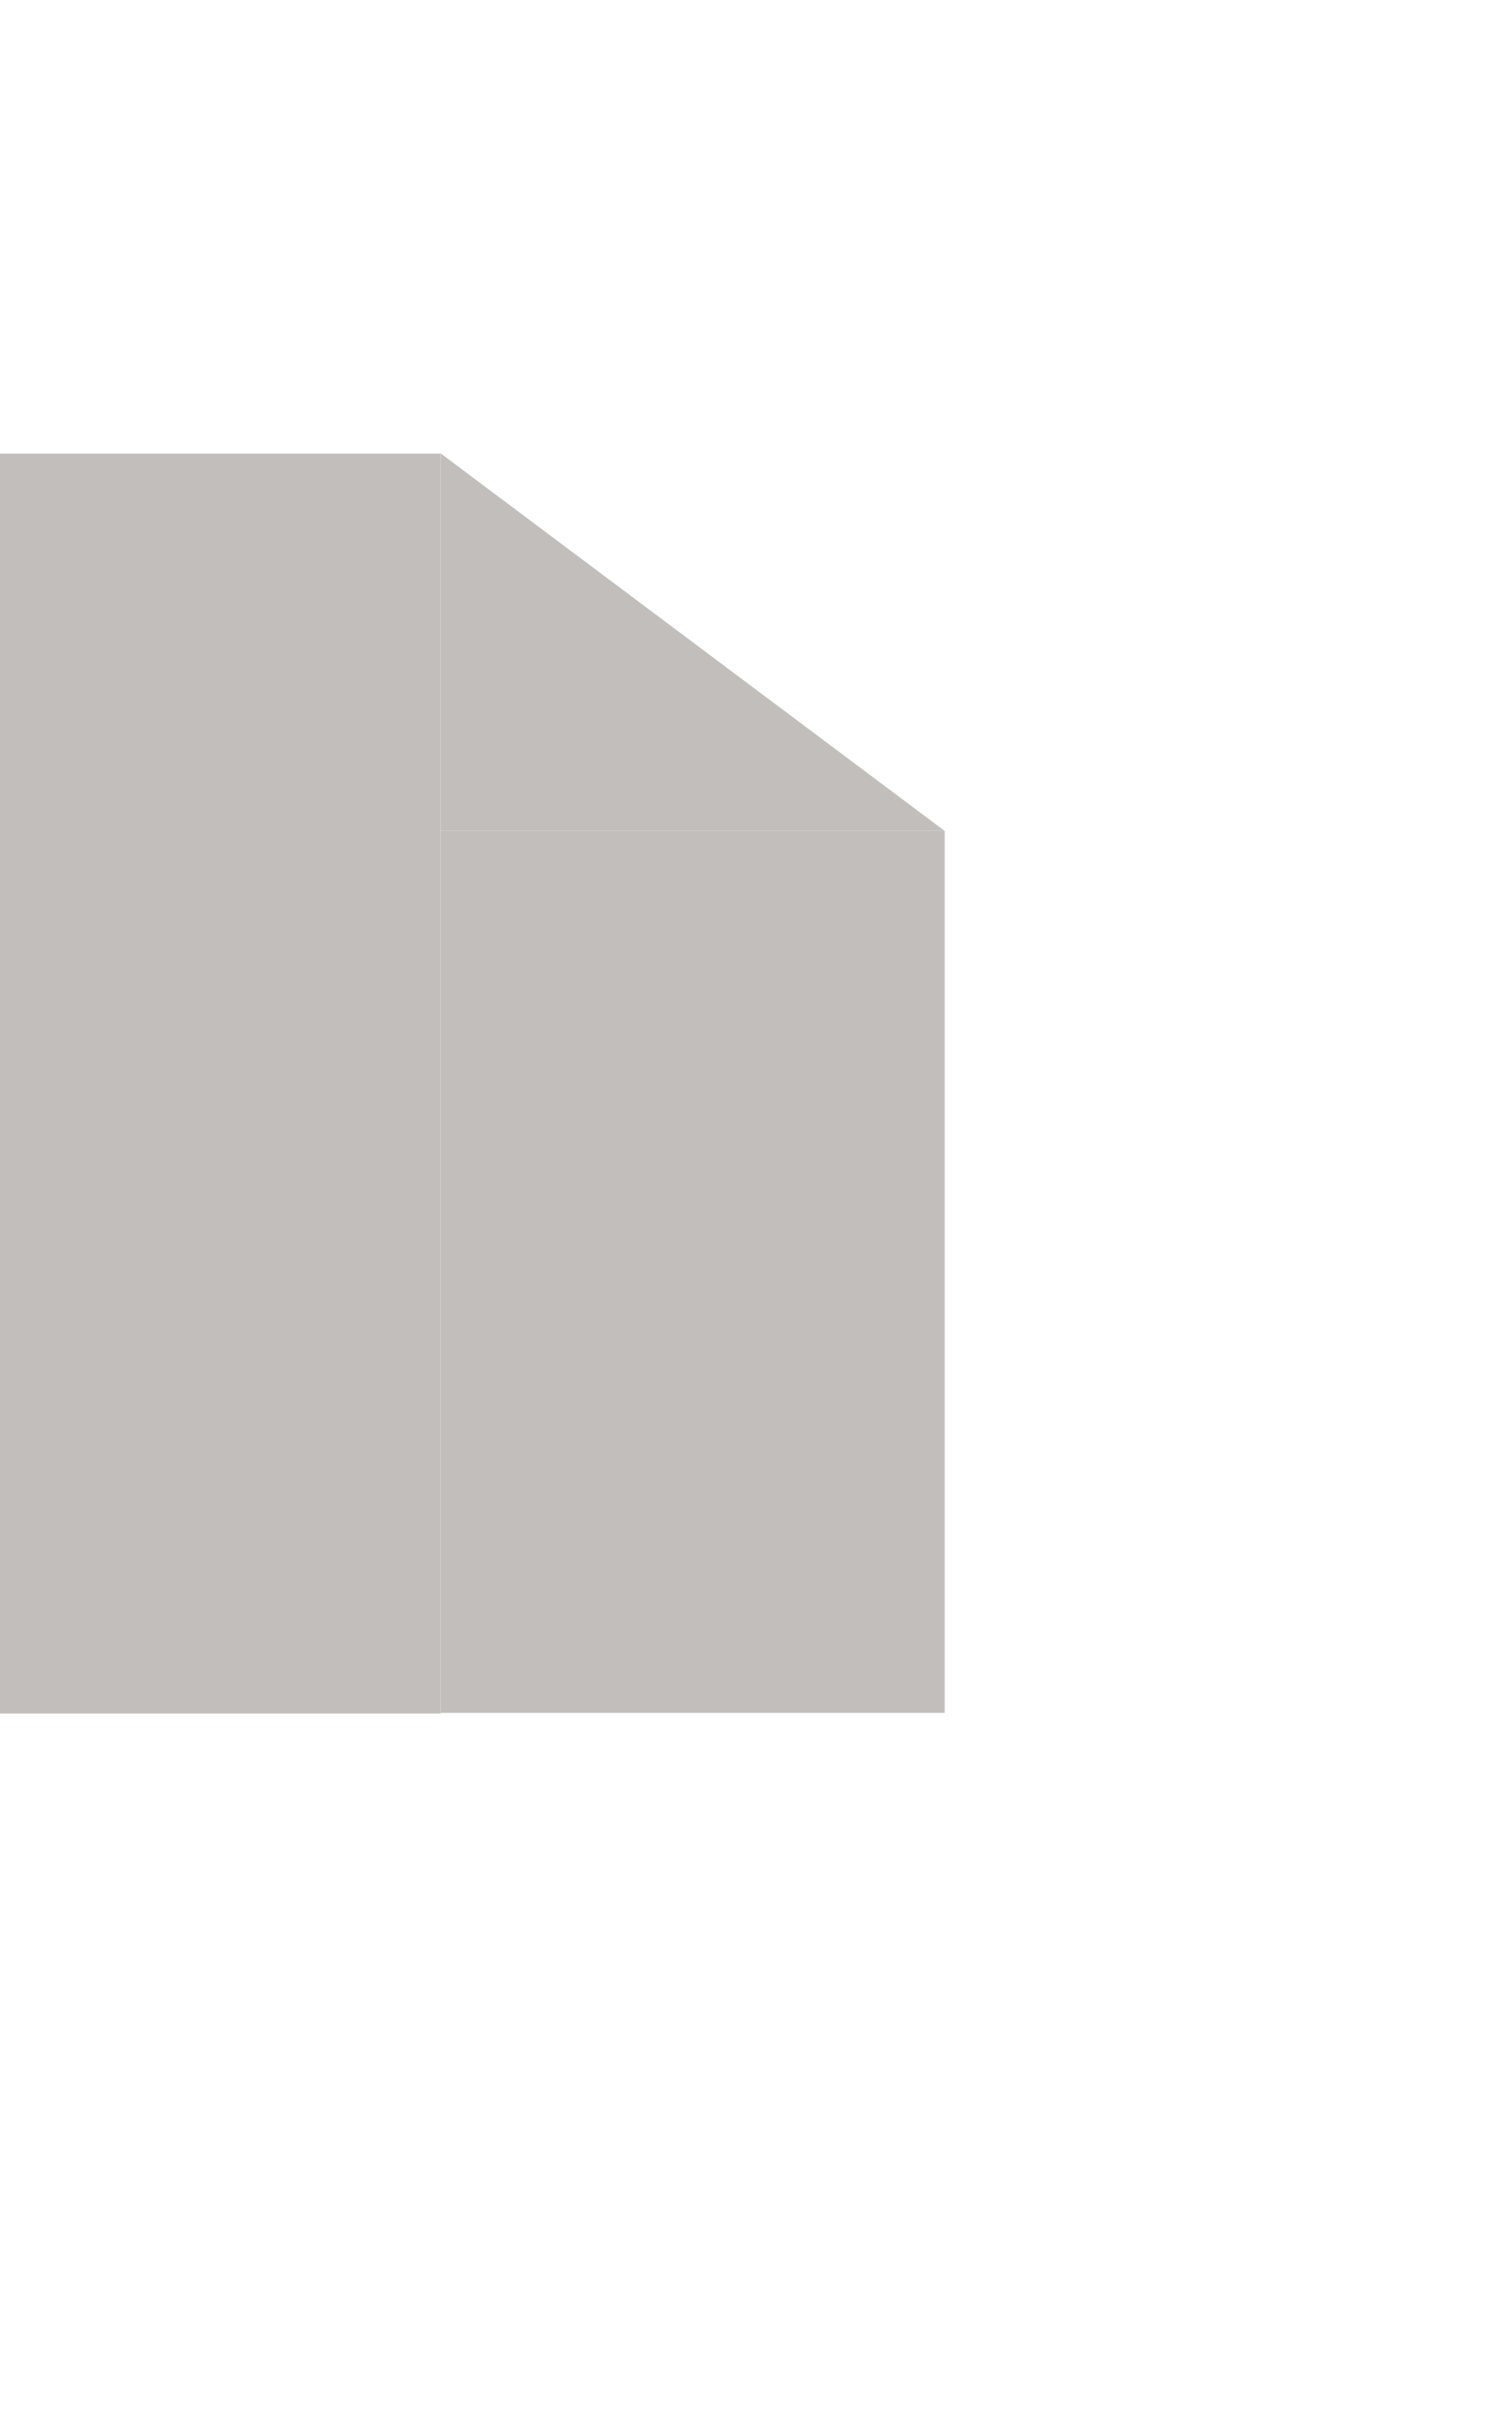
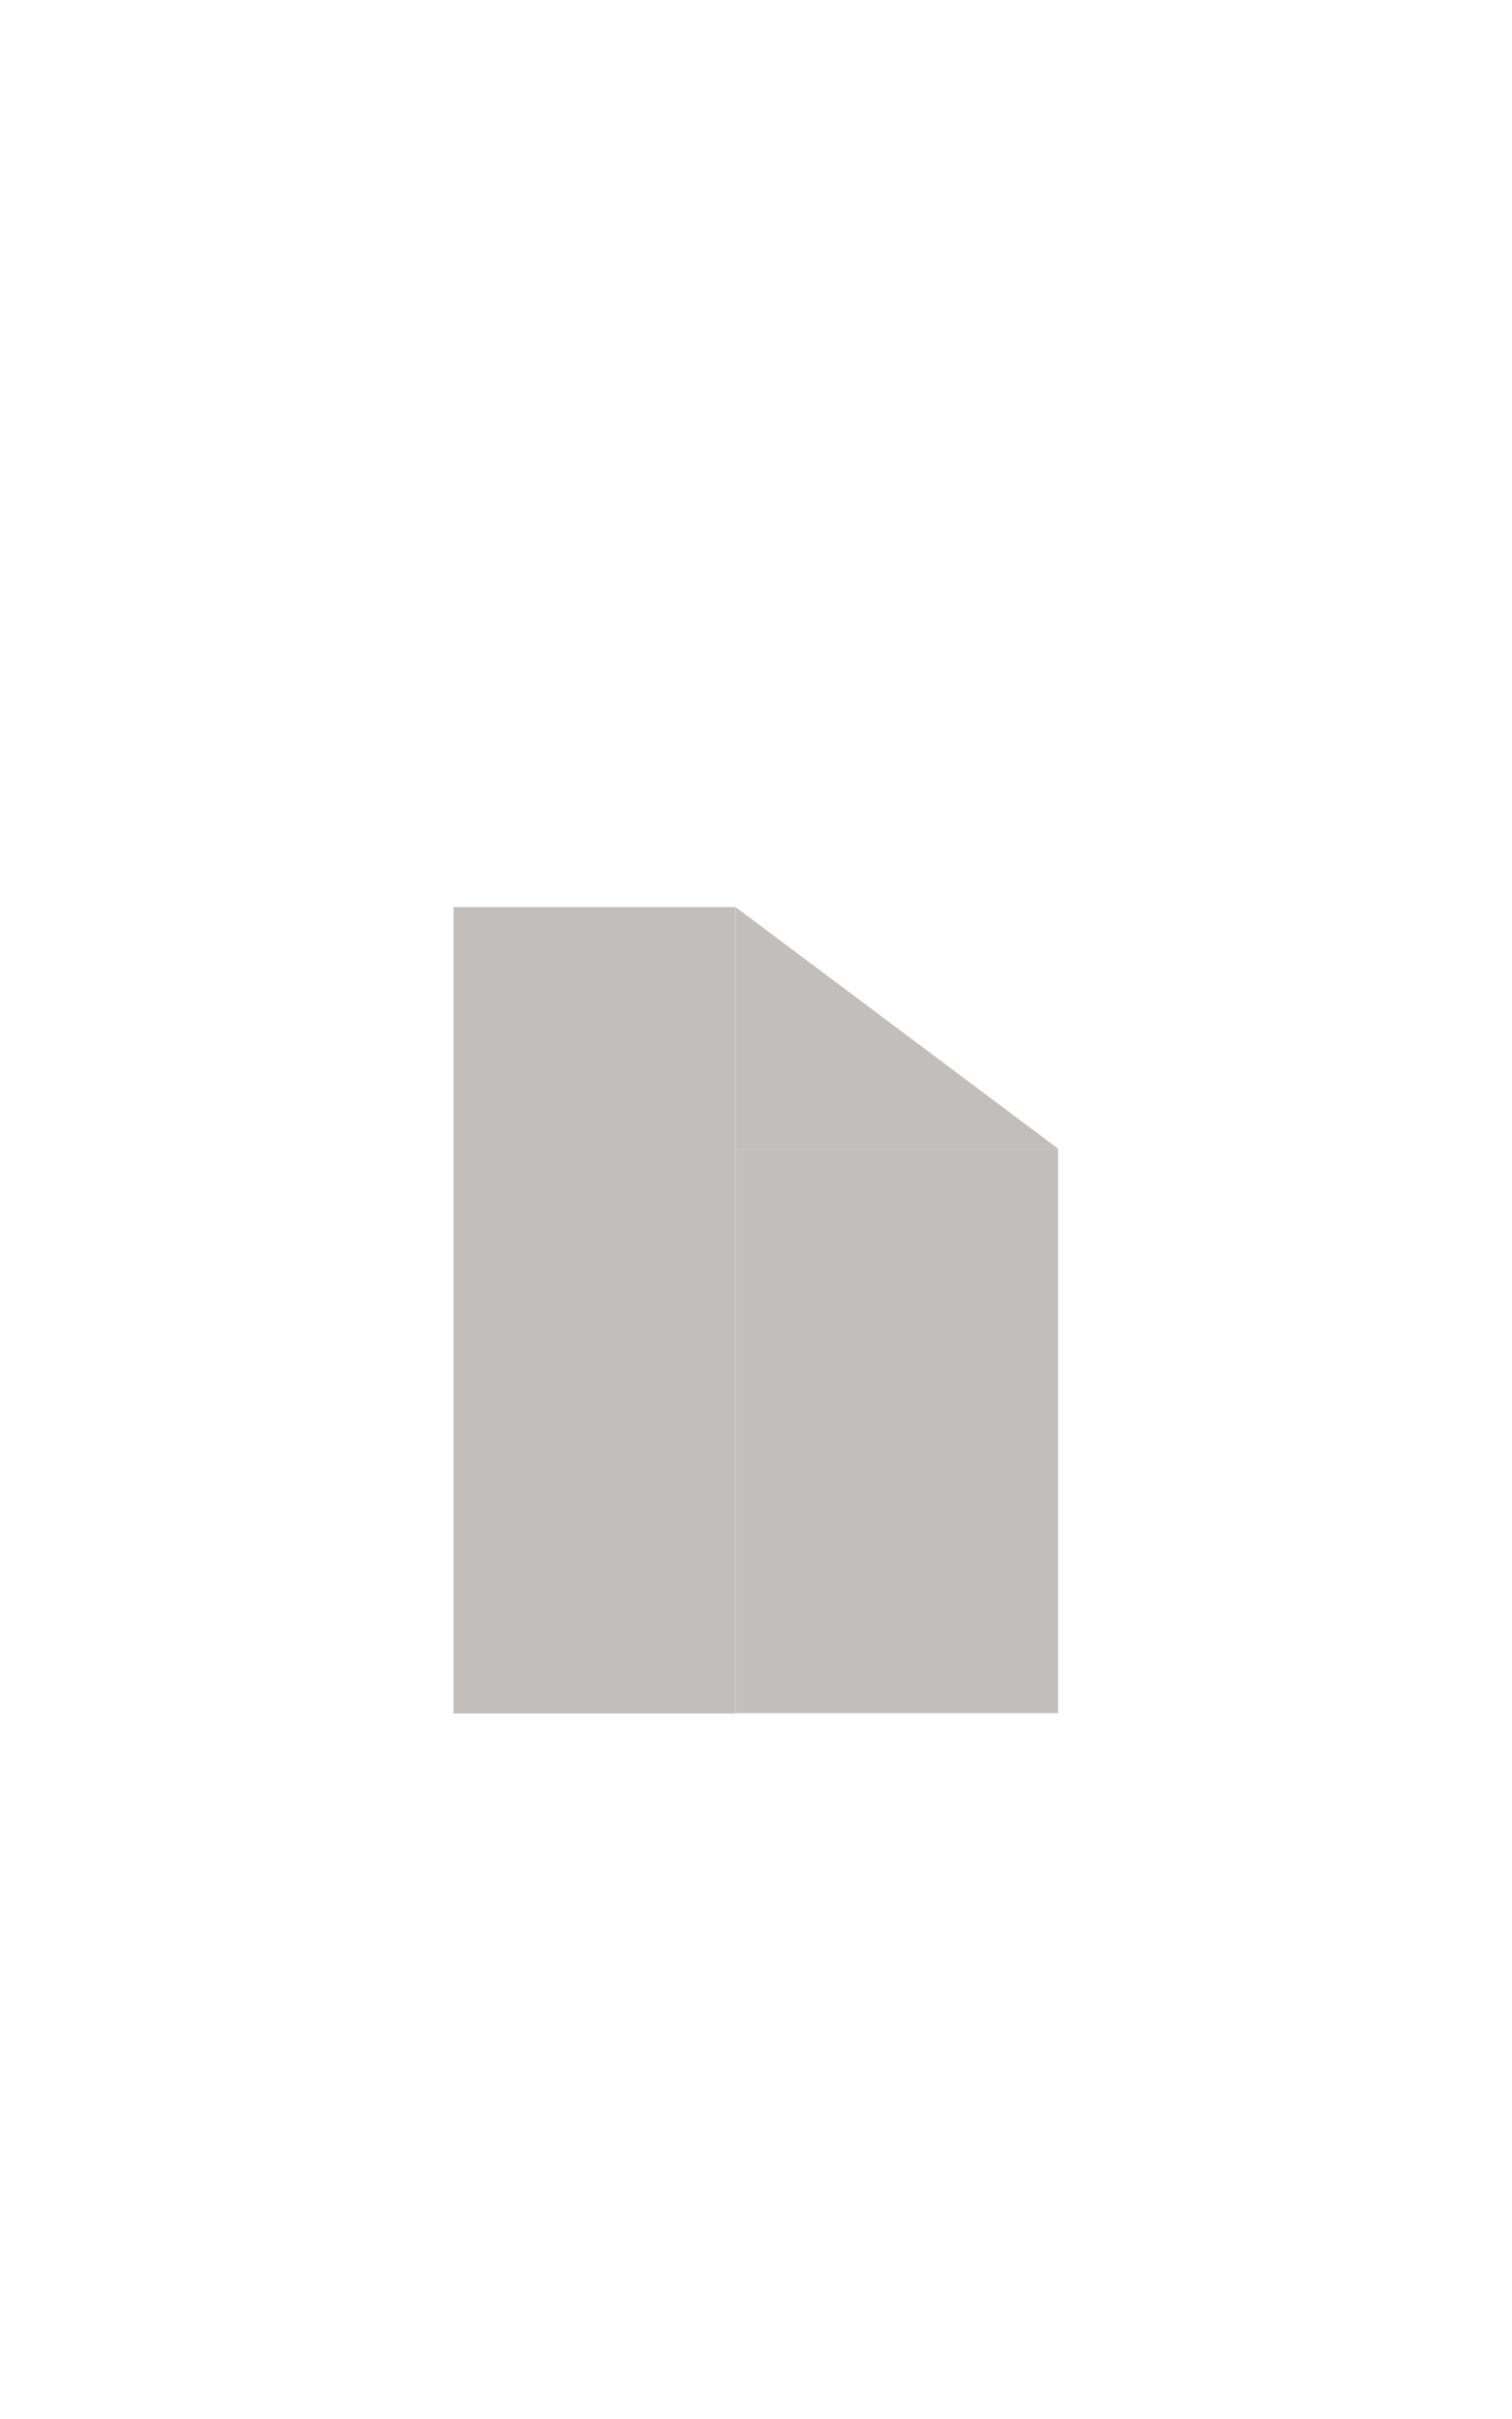
<svg xmlns="http://www.w3.org/2000/svg" width="37.5mm" height="60mm" viewBox="0 0 60 80" version="1.1" id="svg1">
  <defs id="defs1" />
  <g id="layer1" transform="translate(0,-10)">
-     <rect style="fill:#c1bebb;fill-opacity:1;fill-rule:nonzero;stroke:none;stroke-width:0.385;stroke-dasharray:none;stroke-opacity:1" id="rect7" width="17.5" height="50" x="0" y="20" />
-     <rect style="fill:#c1bebb;fill-opacity:1;fill-rule:nonzero;stroke:none;stroke-width:0.806;stroke-dasharray:none;stroke-opacity:1" id="rect8" width="20" height="35" x="17.5" y="34.977" />
-     <path style="fill:#c1bebb;fill-opacity:1;fill-rule:nonzero;stroke:none;stroke-width:0.12;stroke-dasharray:none;stroke-opacity:1" d="m 4.312,25.875 c -0.061,0.03 -0.13,-0.015 -0.161,0.041" id="path9" />
-     <path style="fill:#c1bebb;fill-opacity:1;stroke-width:0.066" d="m 17.5,20 20,14.977 h -20 z" id="path2" />
+     <g id="g1" transform="matrix(0.7499999,0,0,0.7499999,8.031497,24.77654)">
+       <rect style="fill:#c1bebb;fill-opacity:1;fill-rule:nonzero;stroke:none;stroke-width:0.329;stroke-dasharray:none;stroke-opacity:1" id="rect7" width="14.933" height="42.667" x="13.291" y="17.631" />
+       <rect style="fill:#c1bebb;fill-opacity:1;fill-rule:nonzero;stroke:none;stroke-width:0.688;stroke-dasharray:none;stroke-opacity:1" id="rect8" width="17.067" height="29.867" x="28.225" y="30.412" />
+       <path style="fill:#c1bebb;fill-opacity:1;fill-rule:nonzero;stroke:none;stroke-width:0.103;stroke-dasharray:none;stroke-opacity:1" d="m 16.971,22.645 c -0.052,0.025 -0.111,-0.013 -0.137,0.035" id="path9" />
+       <path style="fill:#c1bebb;fill-opacity:1;stroke-width:0.056" d="M 28.225,17.631 45.291,30.412 H 28.225 Z" id="path2" />
+     </g>
  </g>
</svg>
